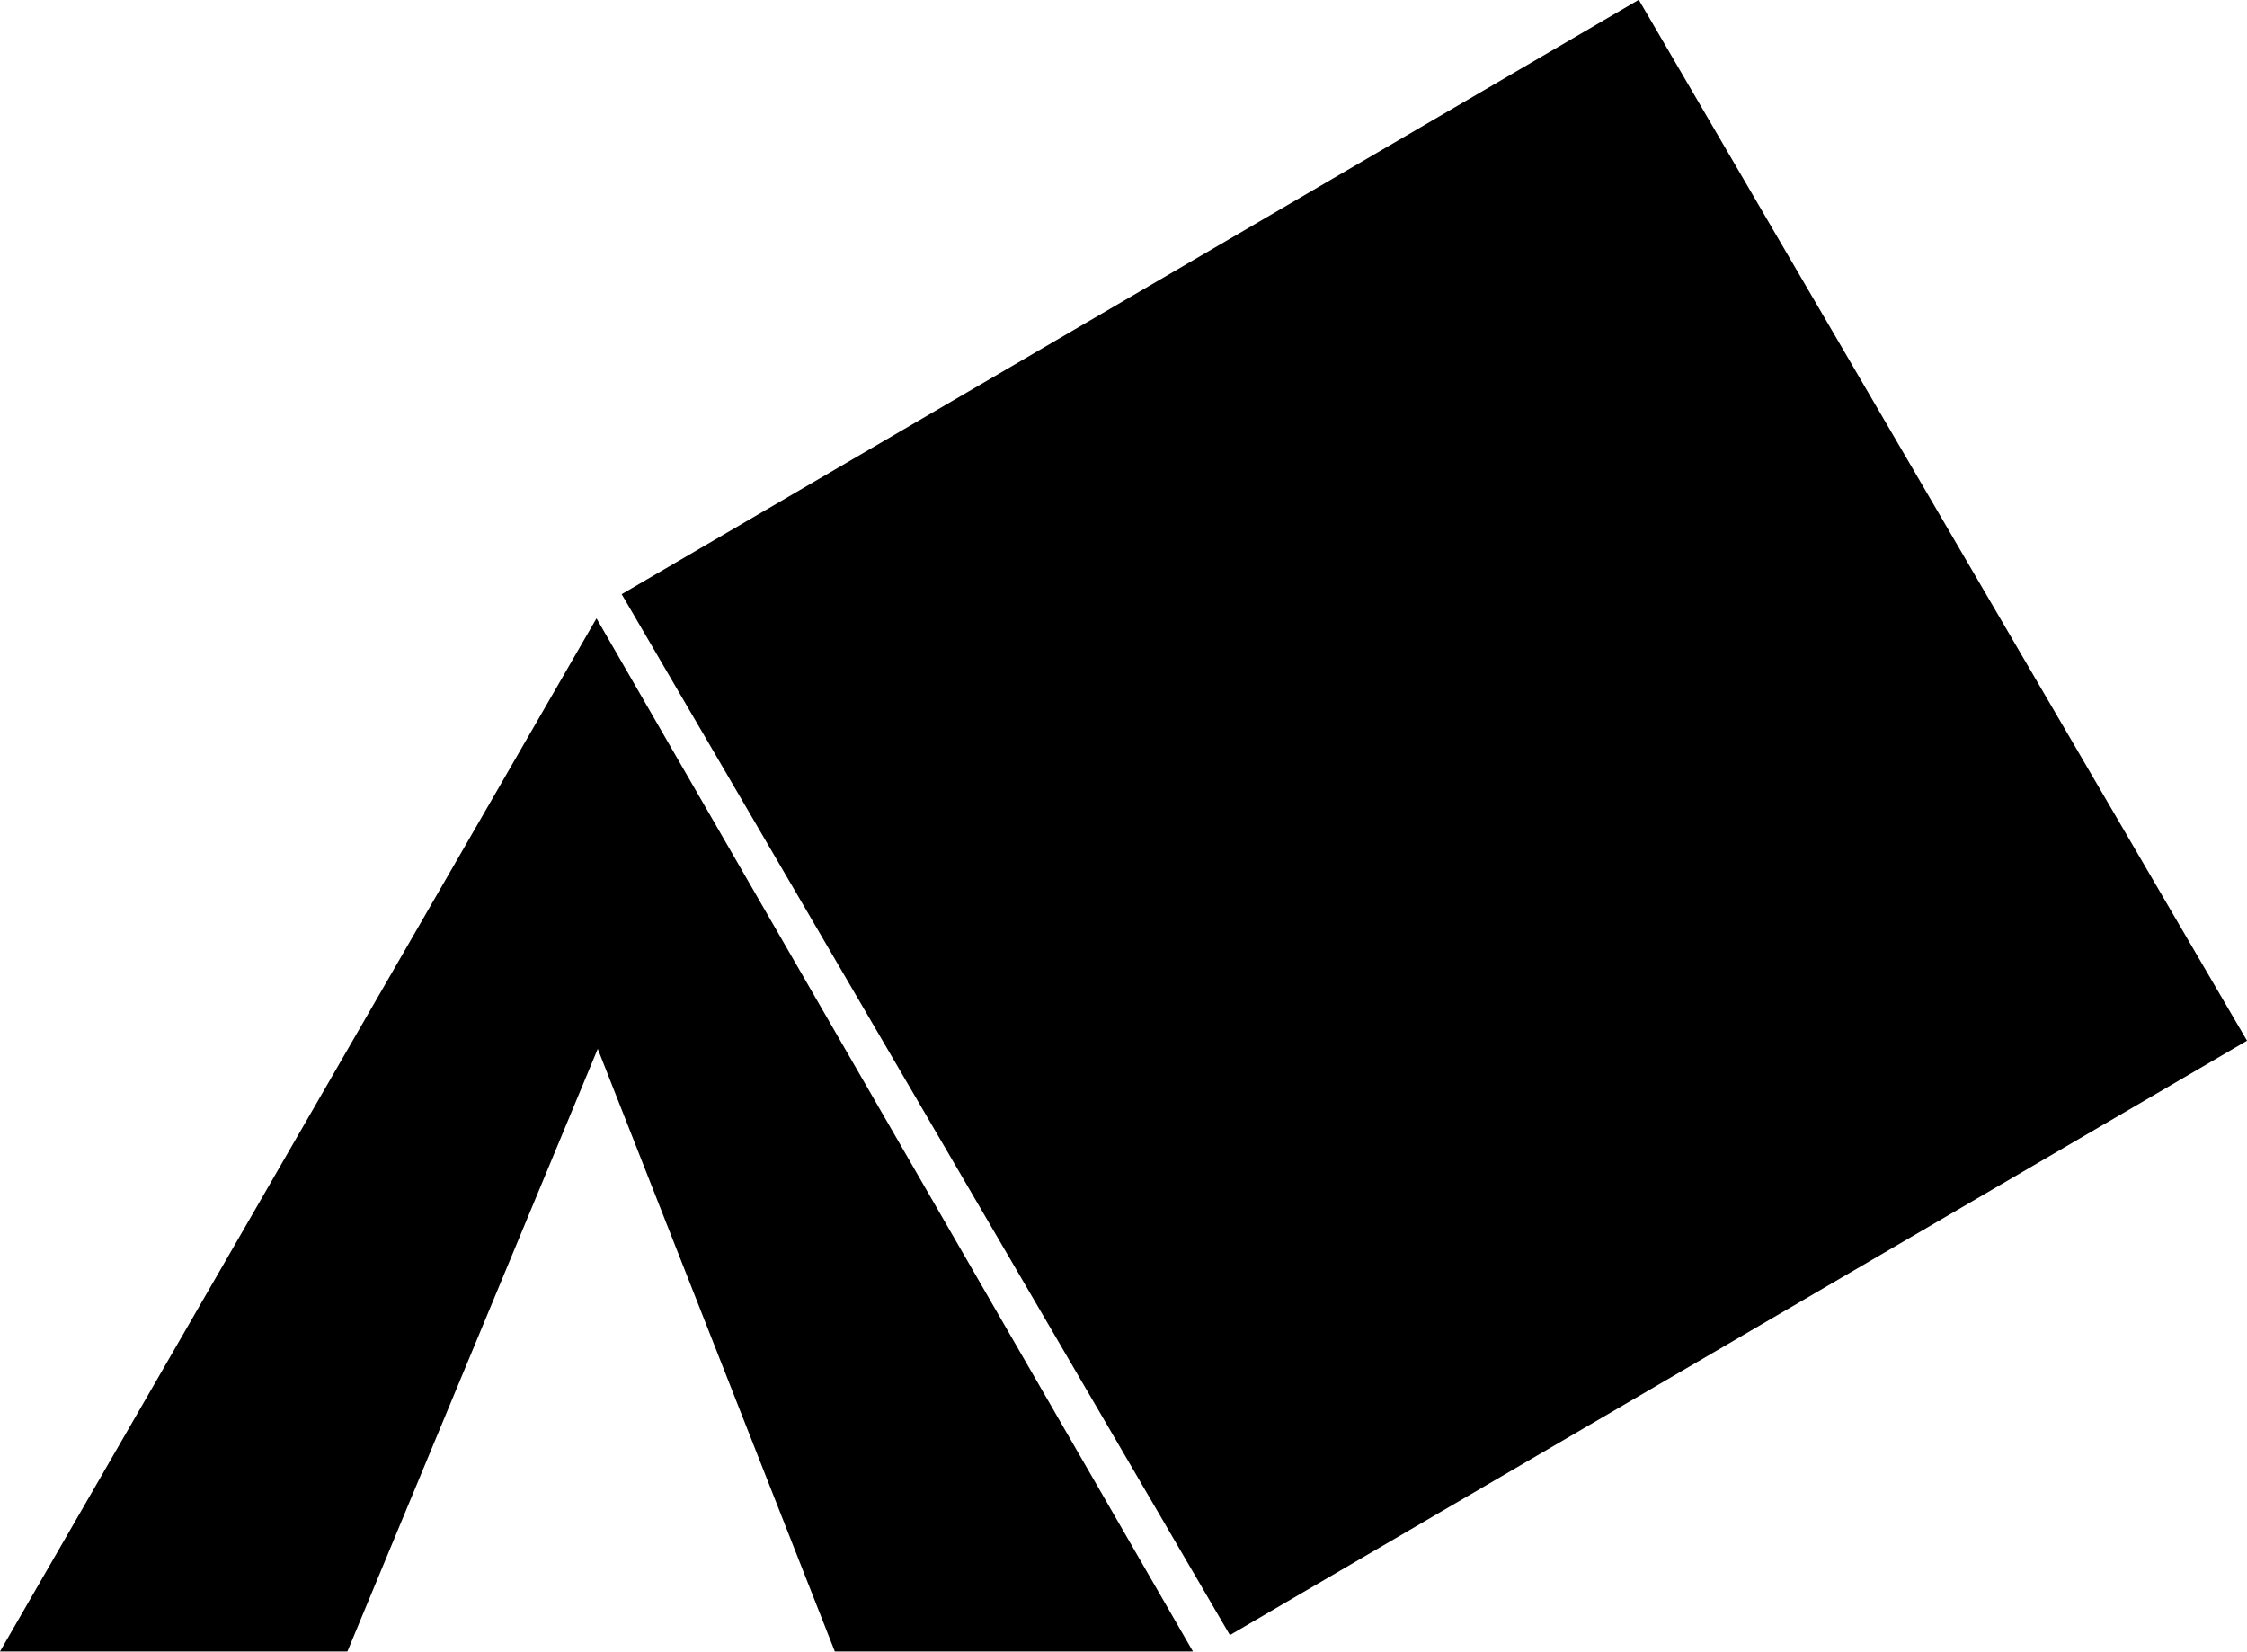
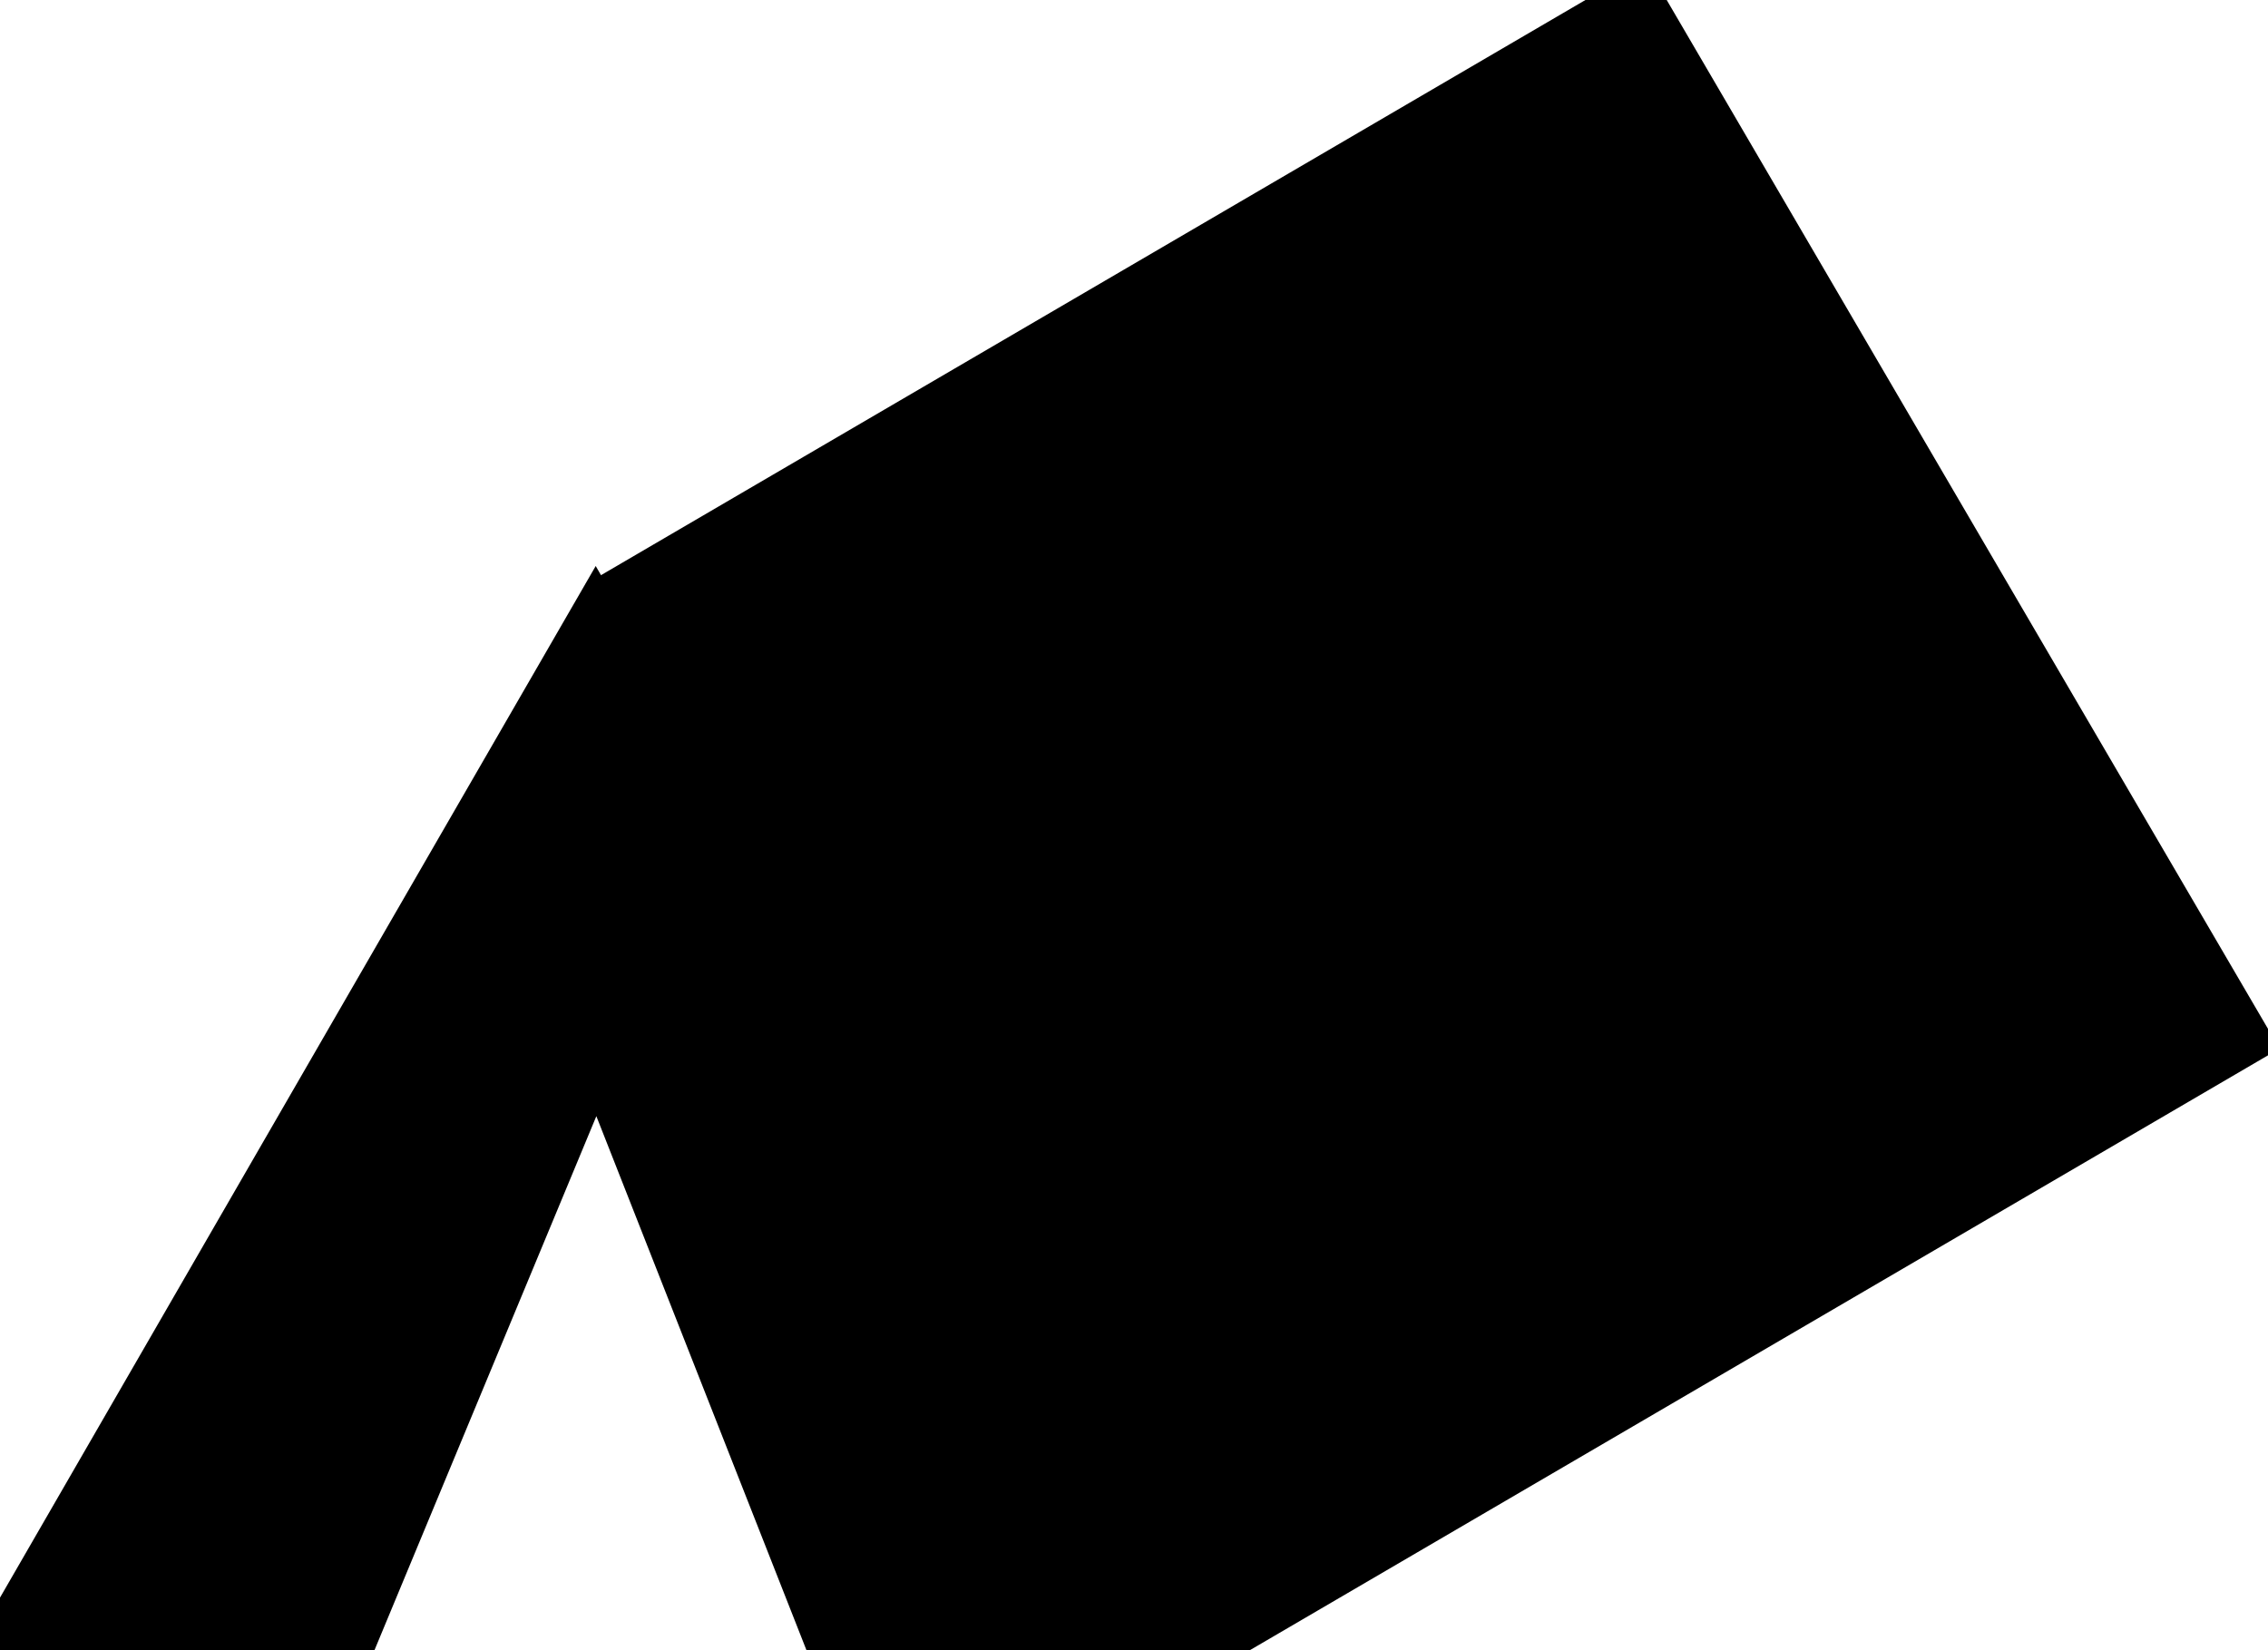
- <svg xmlns="http://www.w3.org/2000/svg" id="tent" data-name="Layer 1" viewBox="0 0 583.52 428.87">
-   <g>
-     <polygon points="0 428.87 90.21 428.87 155.23 272.37 216.8 428.87 309.8 428.87 154.9 160.58 0 428.87" />
-     <rect x="227.52" y="64.91" width="305.92" height="313.07" transform="translate(-67.75 213.05) rotate(-30.3)" />
-   </g>
+ <svg xmlns="http://www.w3.org/2000/svg" id="tent" viewBox="0 0 44 32">
+   <defs>
+     <style>
+       path {
+       animation: draw 3s linear forwards;
+       stroke: black;
+       stroke-dasharray: 900;
+       }
+ 
+     @keyframes draw {
+       0% {
+       stroke-dashoffset:900;
+       fill-opacity:0;
+       }
+       80% {
+       stroke-dashoffset: 0;
+       stroke-opacity: 1;
+       fill-opacity: 0;
+       }
+       90% {
+       fill-opacity:1;
+       }
+       100% {
+       stroke-opacity: 0;
+       fill-opacity: 1;}
+       }
+ 
+       #flap {
+       animation: skew 3s linear forwards;
+       }
+ 
+       @keyframes skew {
+ 
+       0%{
+       transform: skew(0deg);
+       }
+ 
+       50%{
+       transform: skew(-10deg, -10deg);
+       }
+ 
+       100%{
+       transform: skew(0deg);
+       }
+       }
+ 
+     </style>
+   </defs>
+   <path id="flap" d="M0 32h6.731l4.851-11.677 4.594 11.677h6.939l-11.558-20.018-11.558 20.018z" />
+   <path d="M12.046 11.513l19.708-11.516 11.786 20.169-19.708 11.516-11.786-20.169z" />
</svg>
